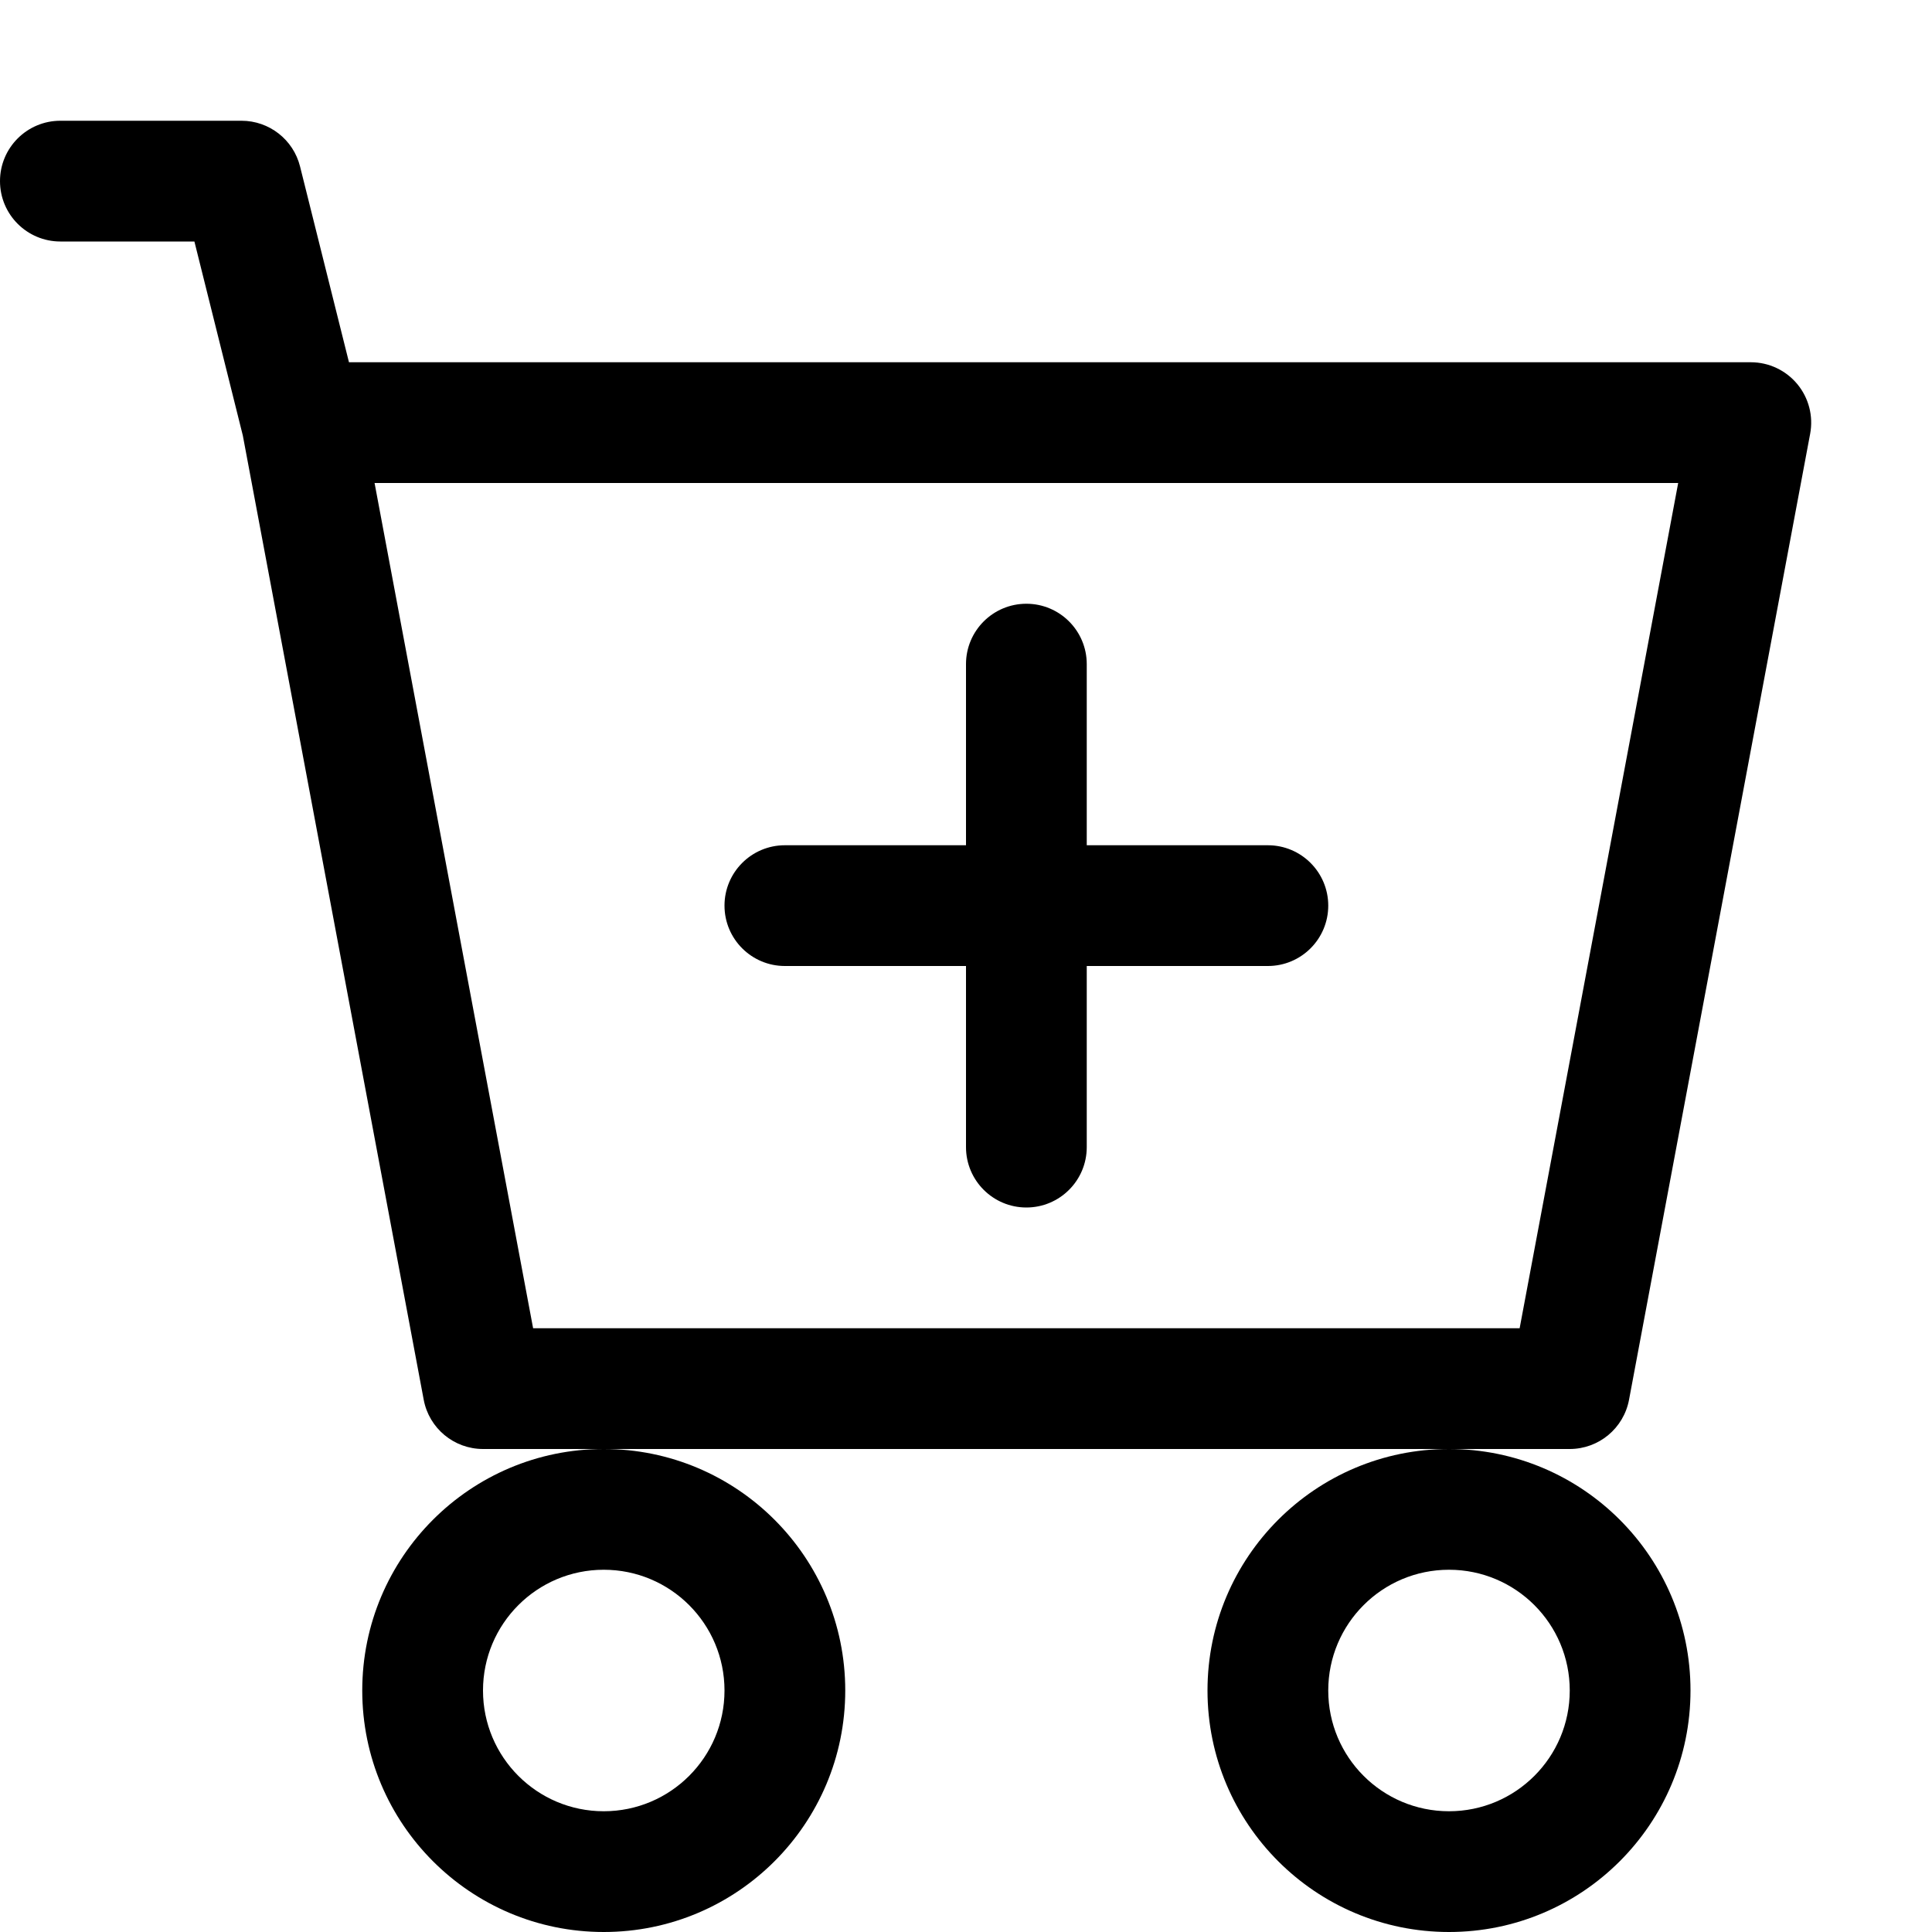
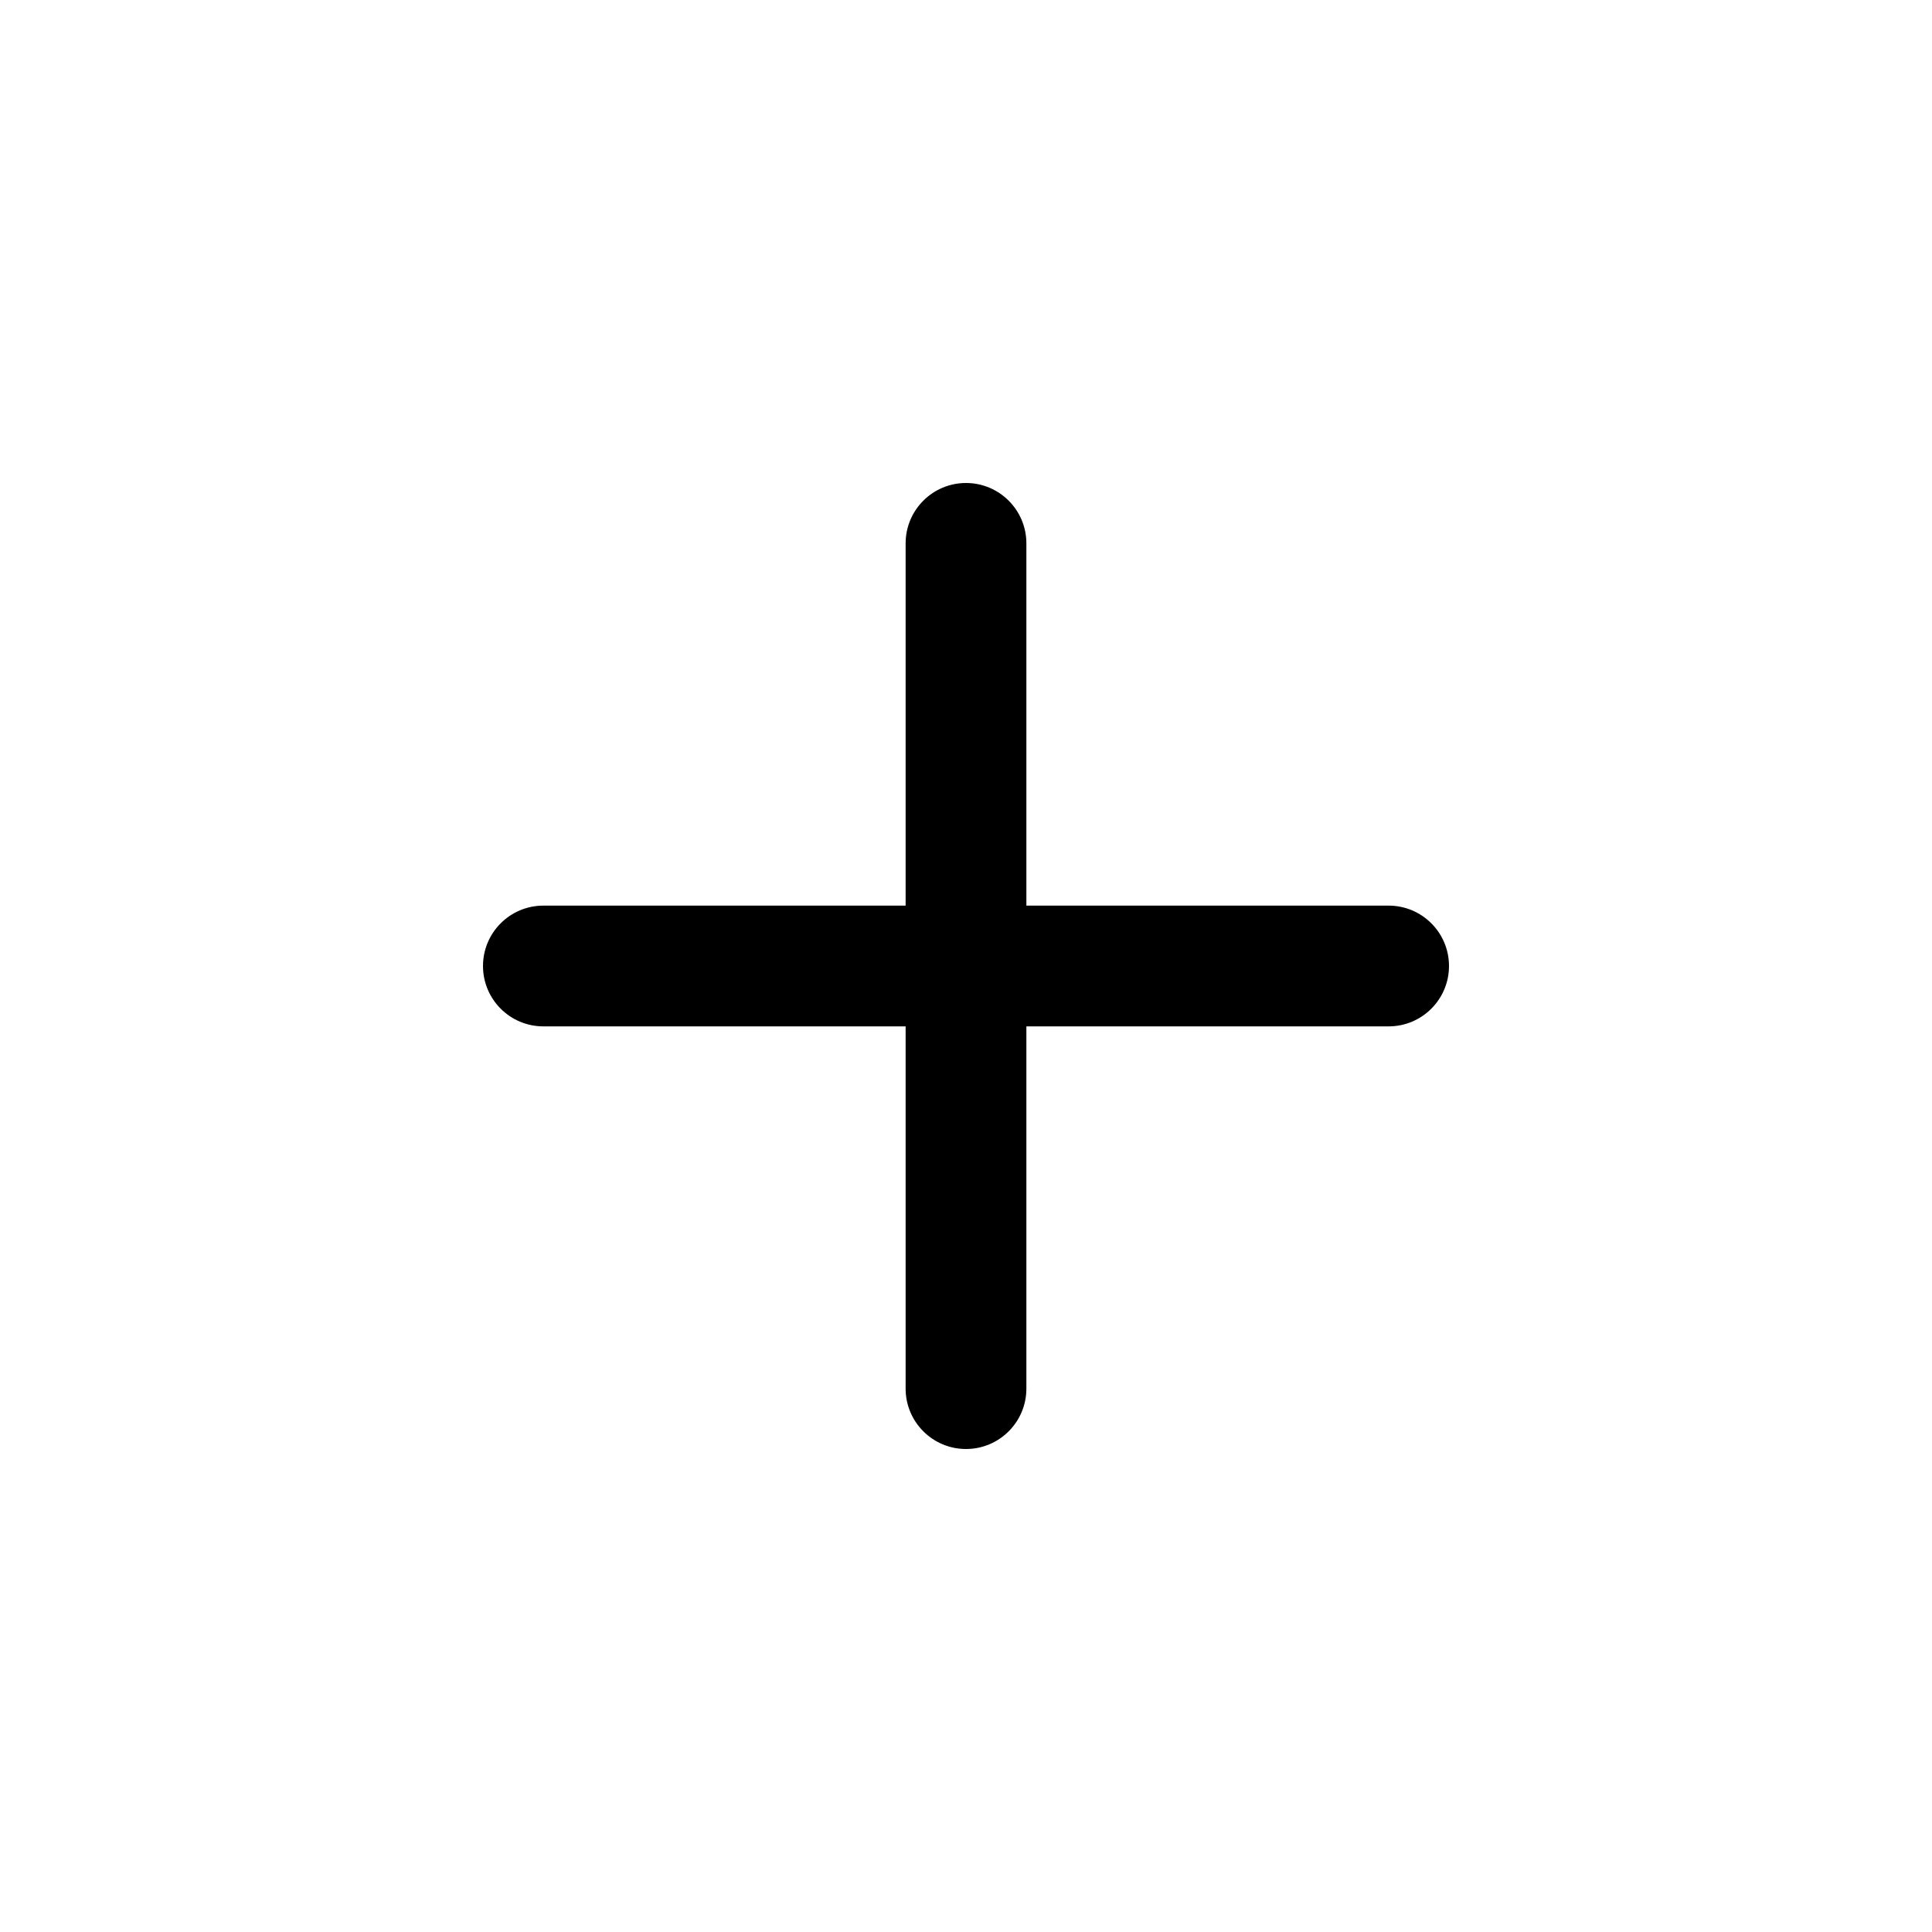
- <svg xmlns="http://www.w3.org/2000/svg" width="16" height="16" fill="currentColor" class="bi bi-cart-plus" viewBox="0 0 16 16">
-   <path d="M9 5.5a.5.5 0 0 0-1 0V7H6.5a.5.5 0 0 0 0 1H8v1.5a.5.5 0 0 0 1 0V8h1.5a.5.5 0 0 0 0-1H9V5.5z" />
-   <path d="M.5 1a.5.5 0 0 0 0 1h1.11l.401 1.607 1.498 7.985A.5.5 0 0 0 4 12h1a2 2 0 1 0 0 4 2 2 0 0 0 0-4h7a2 2 0 1 0 0 4 2 2 0 0 0 0-4h1a.5.5 0 0 0 .491-.408l1.5-8A.5.5 0 0 0 14.5 3H2.89l-.405-1.621A.5.5 0 0 0 2 1H.5zm3.915 10L3.102 4h10.796l-1.313 7h-8.17zM6 14a1 1 0 1 1-2 0 1 1 0 0 1 2 0zm7 0a1 1 0 1 1-2 0 1 1 0 0 1 2 0z" />
+ <svg xmlns="http://www.w3.org/2000/svg" width="16" height="16" fill="currentColor" class="bi bi-plus" viewBox="0 0 16 16">
+   <path d="M8 4a.5.5 0 0 1 .5.5v3h3a.5.5 0 0 1 0 1h-3v3a.5.5 0 0 1-1 0v-3h-3a.5.5 0 0 1 0-1h3v-3A.5.5 0 0 1 8 4z" />
</svg>
